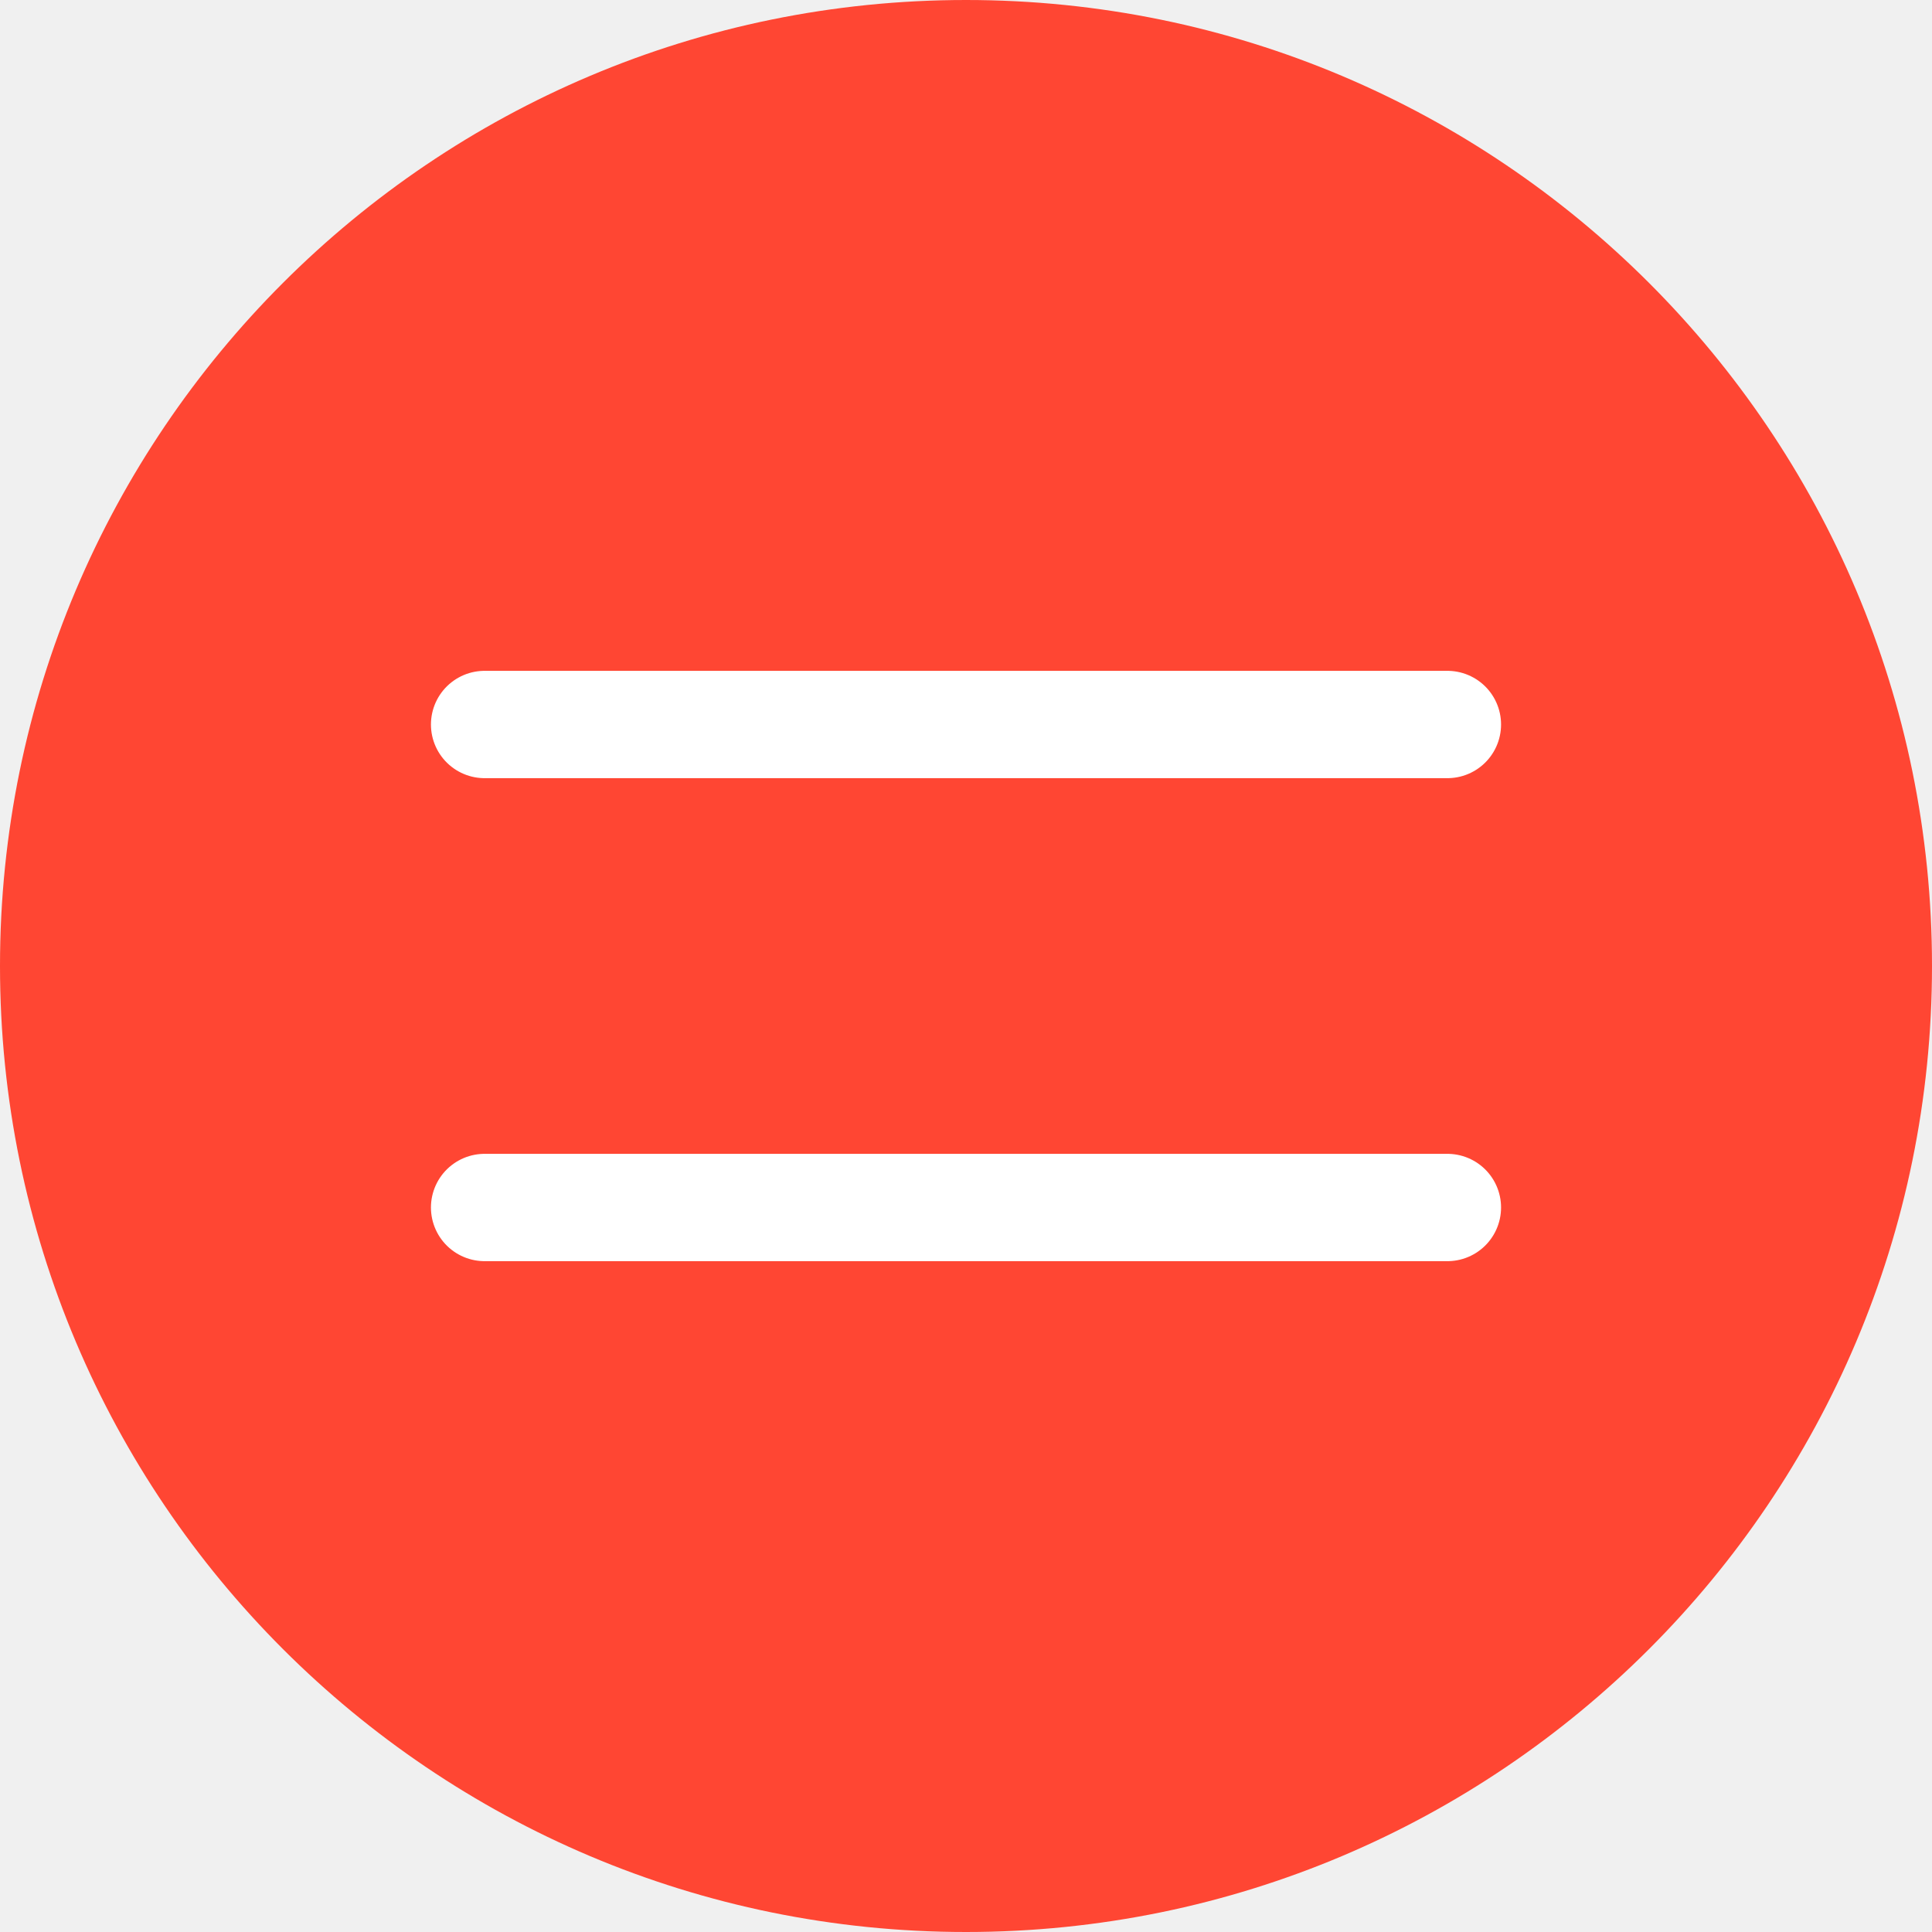
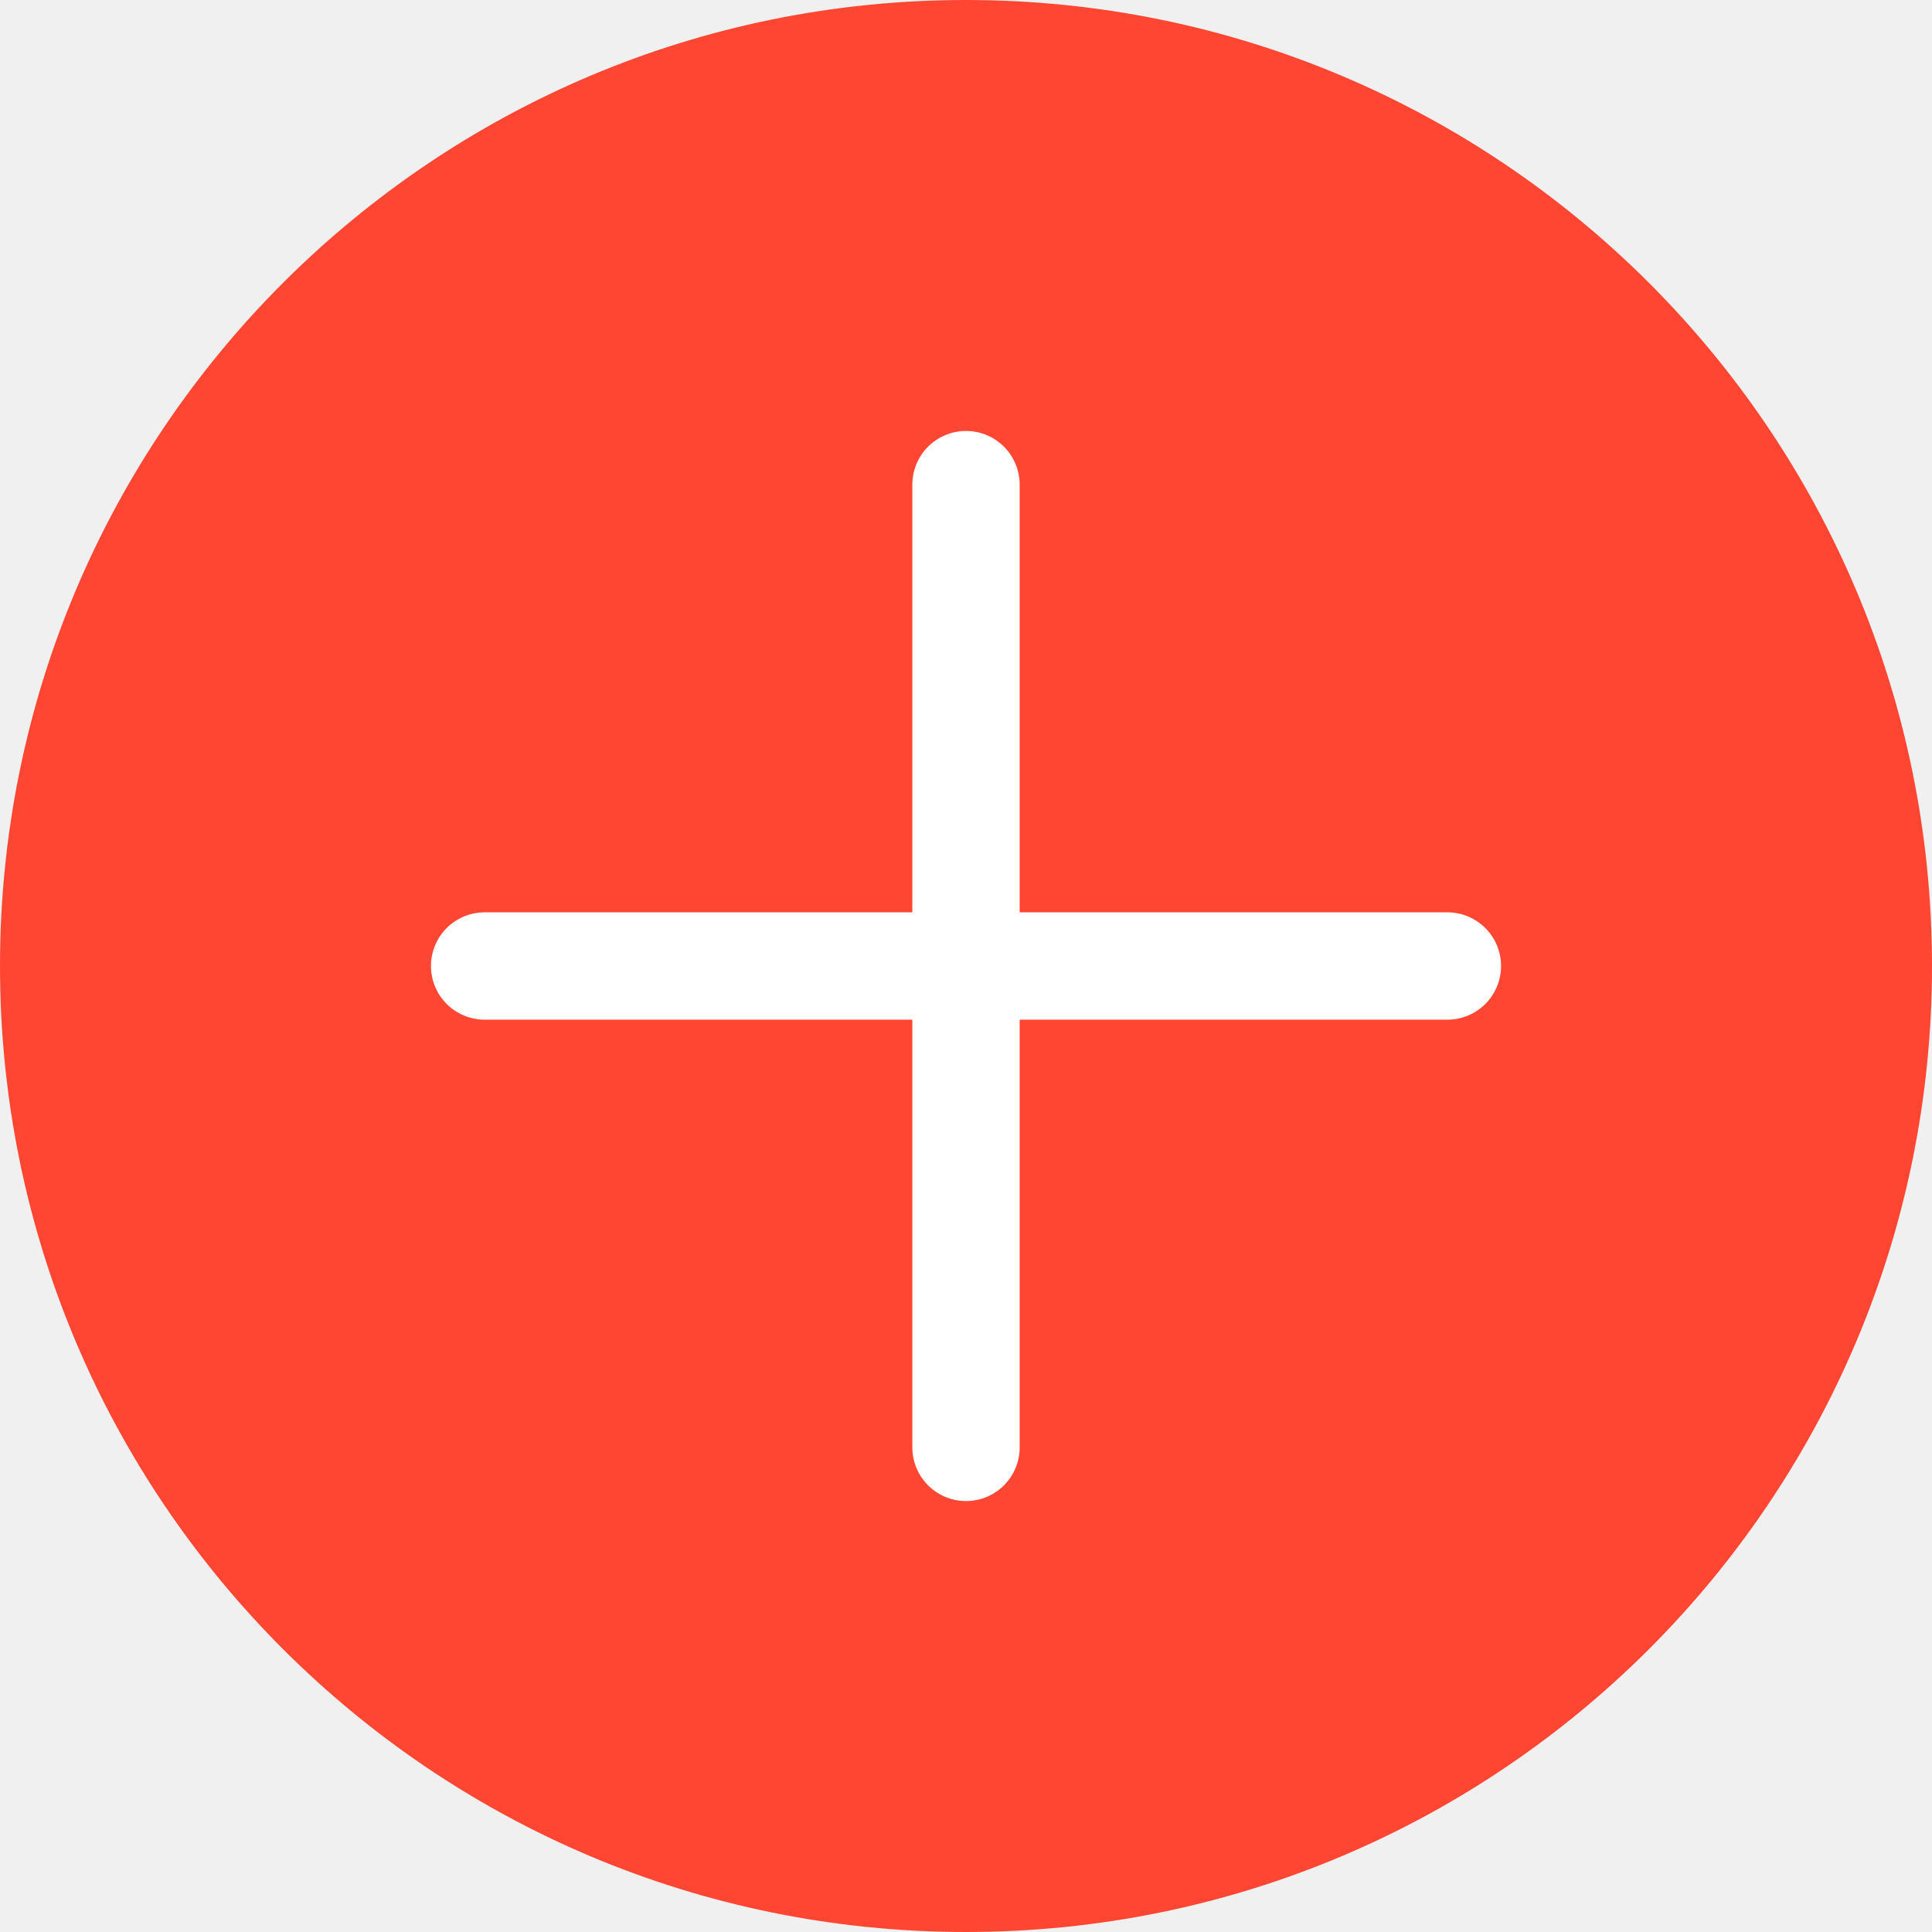
<svg xmlns="http://www.w3.org/2000/svg" viewBox="0 0 36 36">
  <defs>
    <style>.cls-1{fill:#ff4633;}.cls-2{fill:none;stroke:#fff;stroke-linecap:round;stroke-linejoin:round;stroke-width:2px;}</style>
  </defs>
  <g id="Capa_2" data-name="Capa 2">
    <g id="Capa_1-2" data-name="Capa 1">
      <circle class="cls-1" cx="18" cy="18" r="18" />
-       <line class="cls-2" x1="9.03" y1="13.5" x2="26.97" y2="13.5" />
-       <line class="cls-2" x1="9.03" y1="22.5" x2="26.97" y2="22.5" />
+       <line class="cls-2" x1="18" y1="9.03" x2="18" y2="26.97" />
+       <line class="cls-2" x1="9.03" y1="18" x2="26.97" y2="18" />
    </g>
  </g>
</svg>
